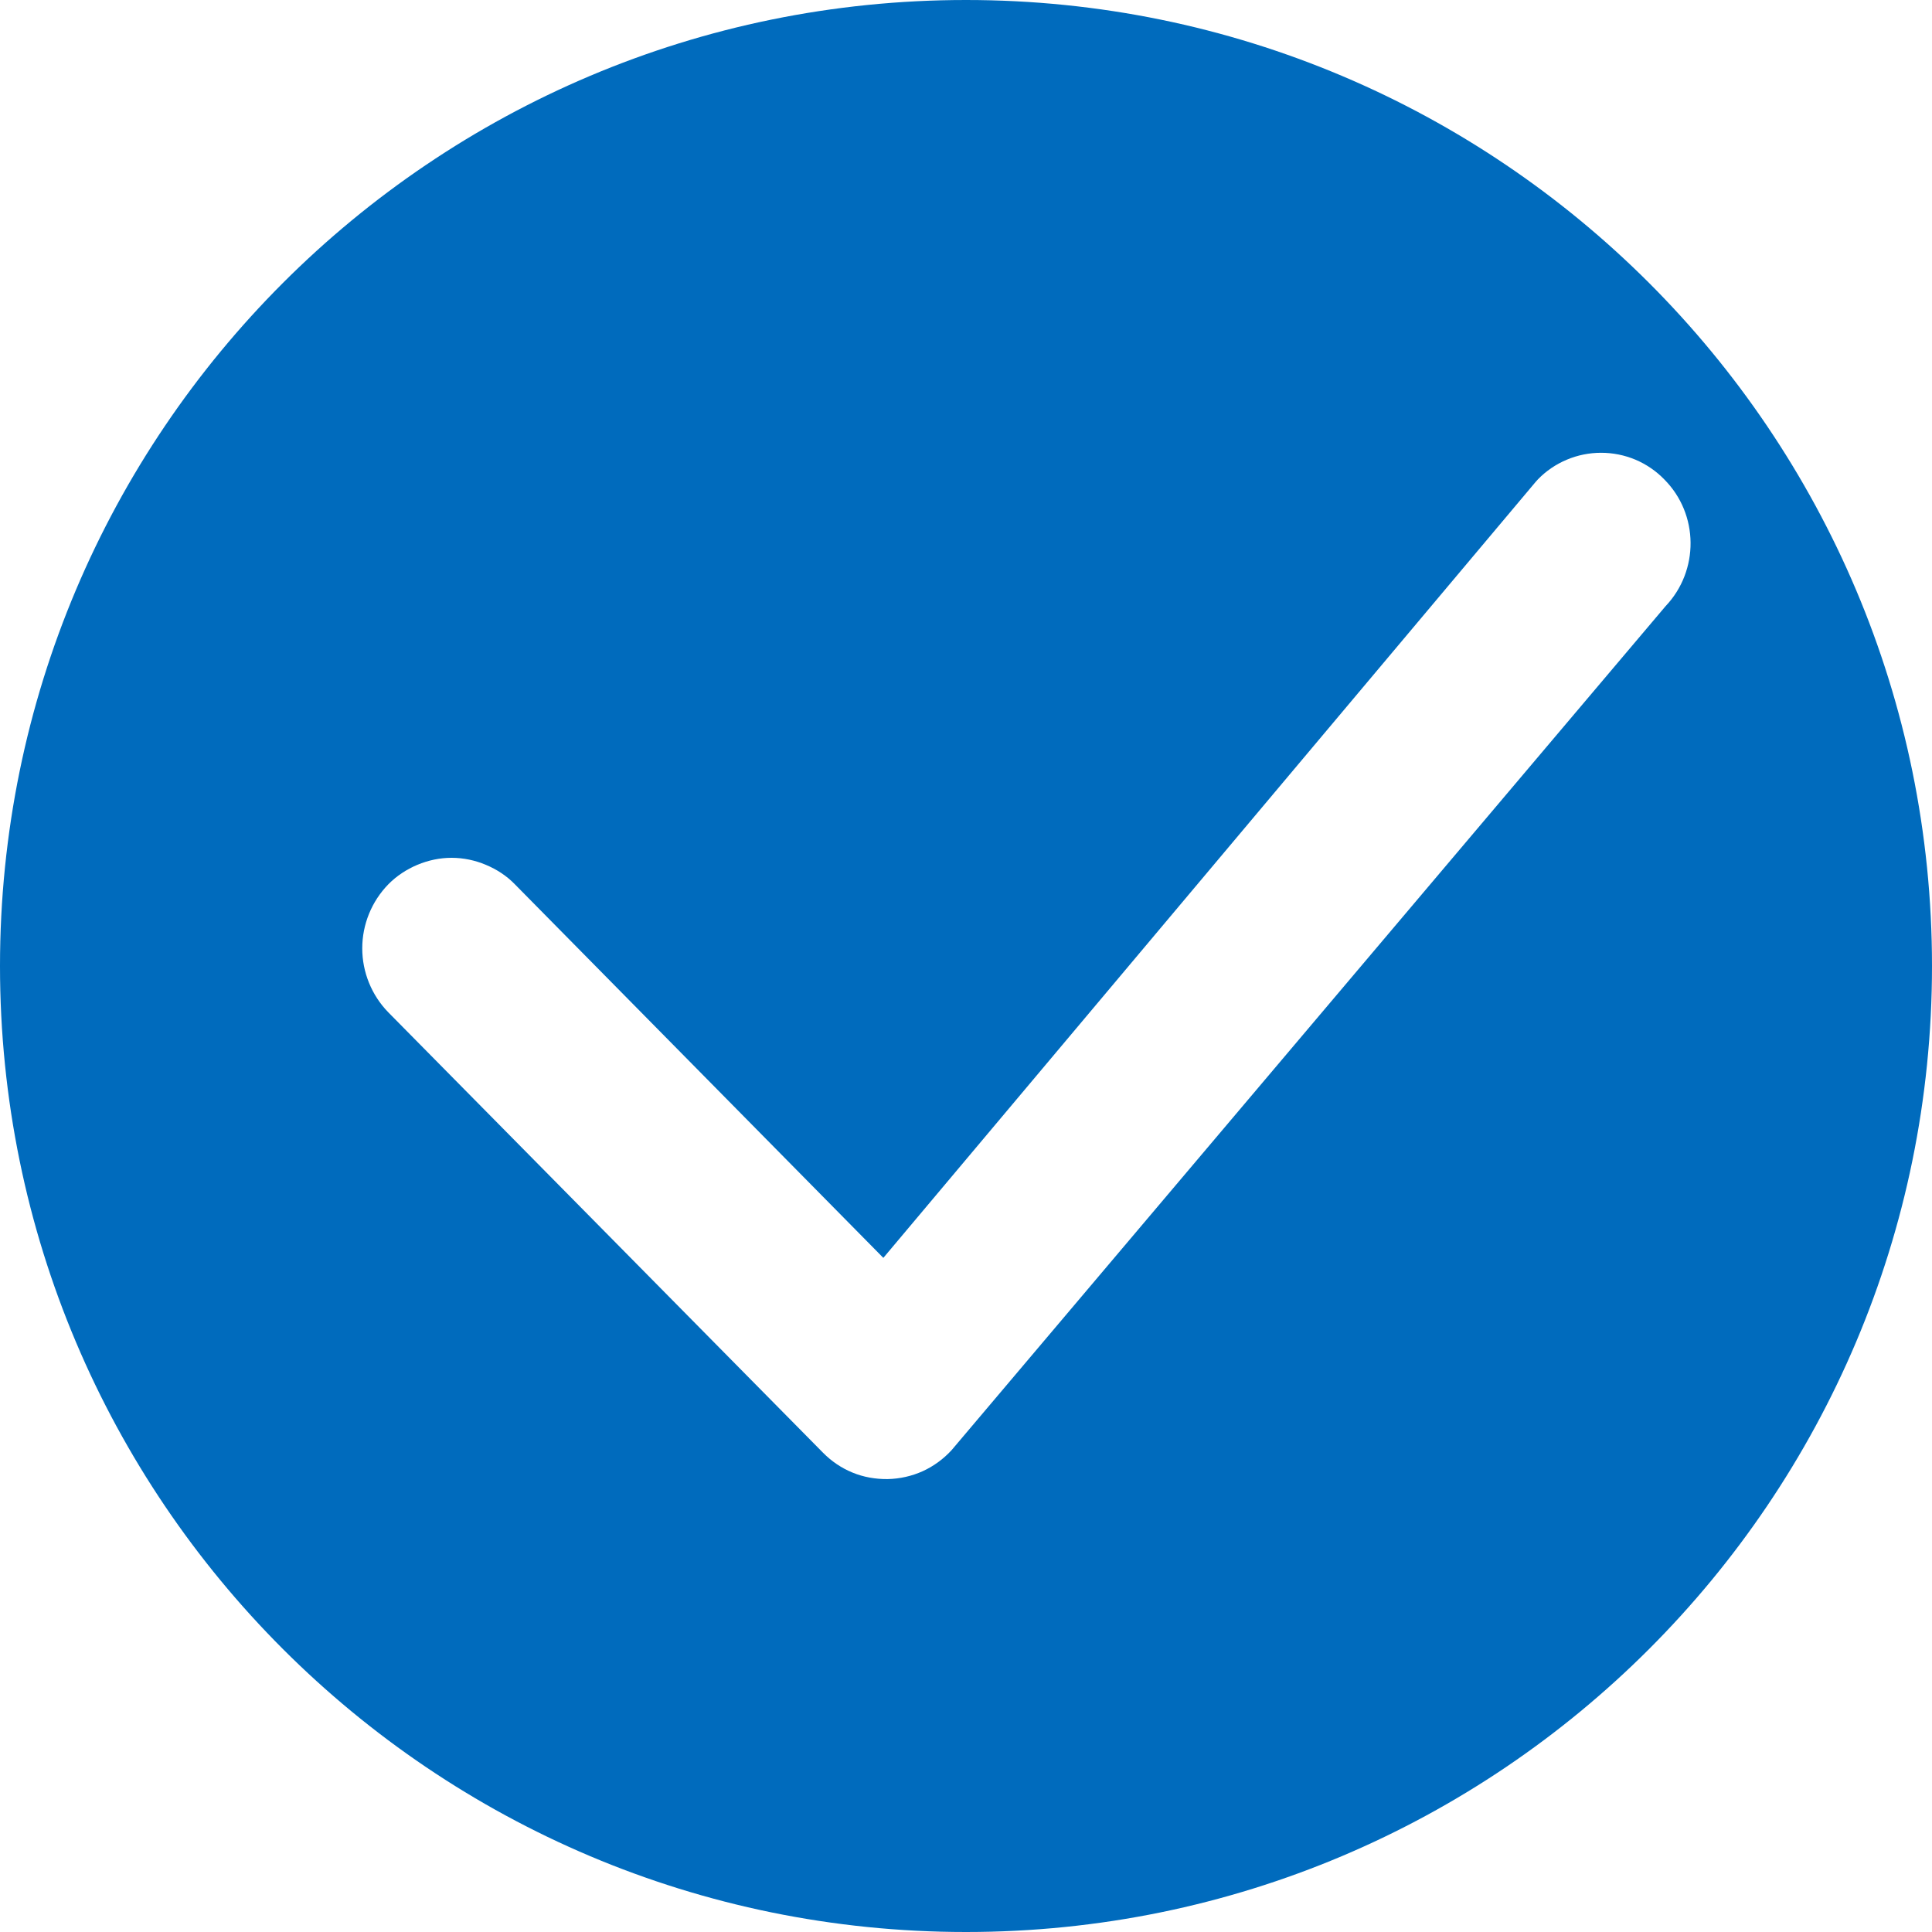
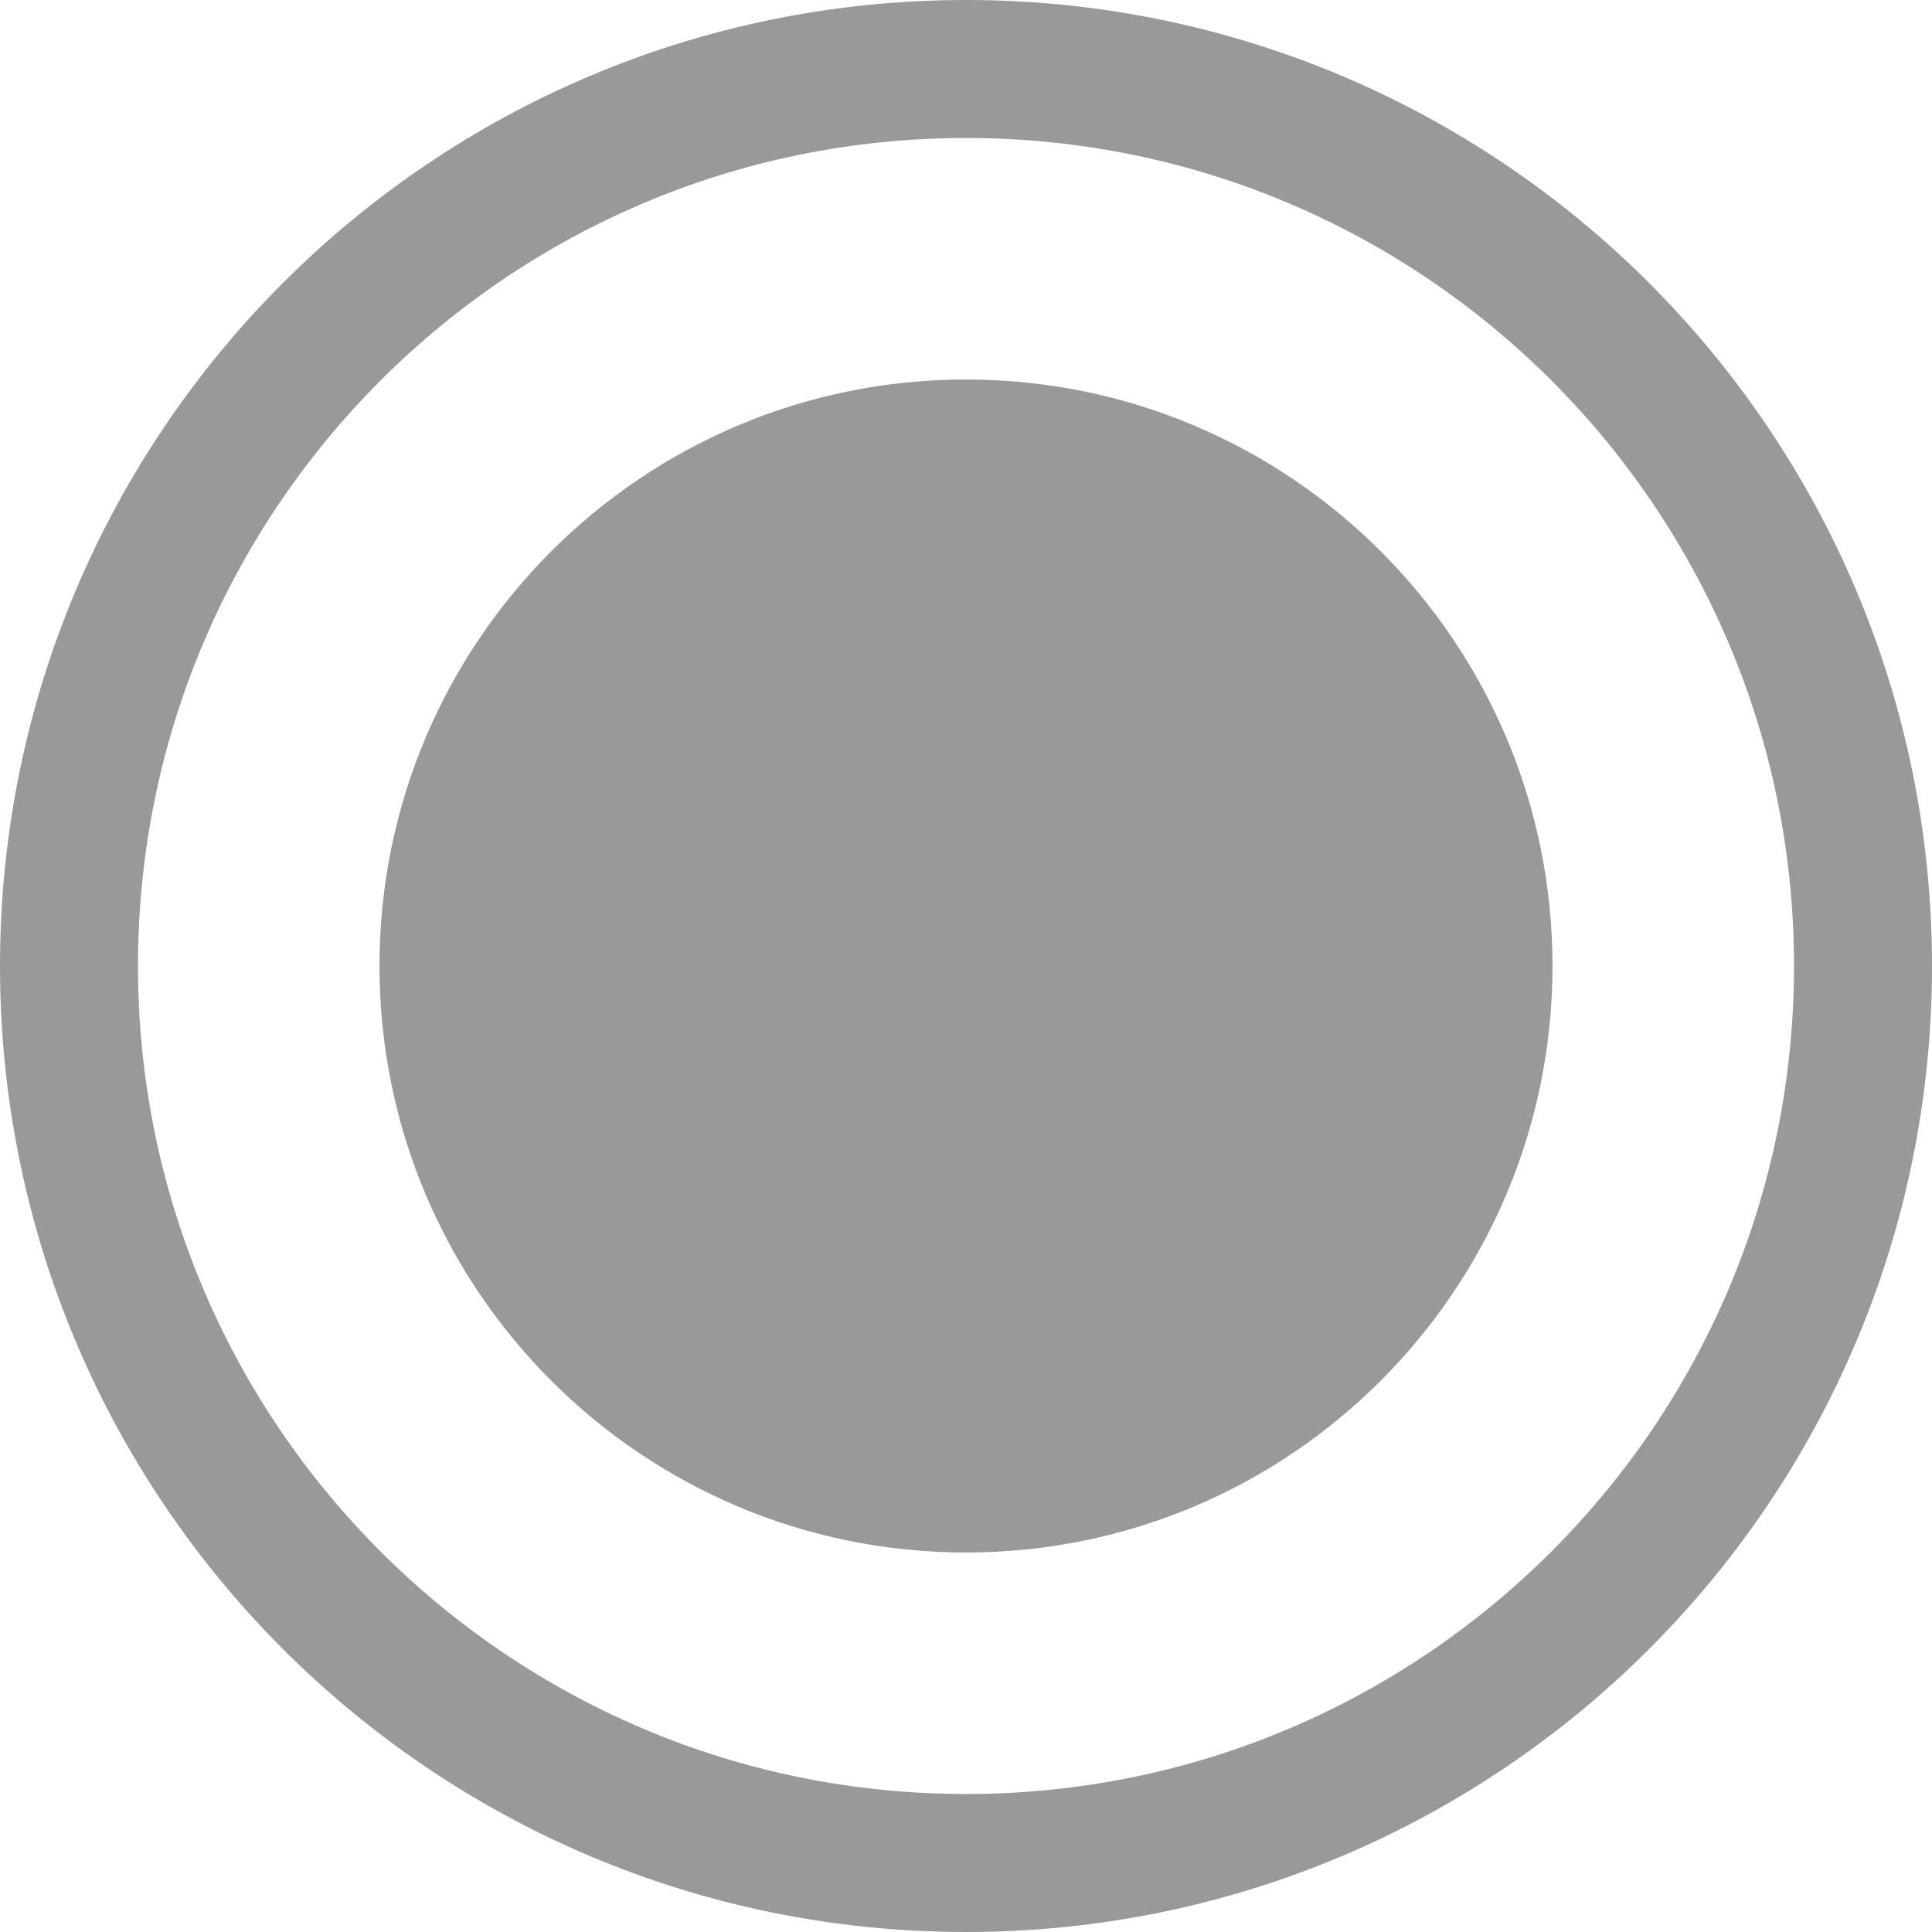
<svg xmlns="http://www.w3.org/2000/svg" width="14" height="14" viewBox="0 0 14 14" fill="none">
-   <path d="M7 0C10.866 0 14 3.134 14 7C14 10.866 10.866 14 7 14C3.134 14 0 10.866 0 7C0 3.134 3.134 0 7 0ZM11.602 3.281C11.517 3.281 11.432 3.298 11.354 3.331C11.275 3.364 11.203 3.413 11.144 3.474L11.127 3.493L6.401 9.115L3.731 6.408C3.672 6.347 3.6 6.3 3.521 6.267C3.443 6.234 3.358 6.216 3.272 6.216C3.187 6.216 3.103 6.234 3.024 6.267C2.946 6.3 2.874 6.347 2.814 6.408C2.693 6.532 2.625 6.699 2.625 6.872C2.625 7.045 2.693 7.212 2.814 7.336L5.963 10.526C6.024 10.588 6.097 10.638 6.178 10.671C6.258 10.704 6.345 10.719 6.433 10.718C6.52 10.716 6.606 10.697 6.686 10.661C6.765 10.625 6.836 10.573 6.895 10.509L12.069 4.393C12.314 4.135 12.311 3.726 12.06 3.474C12.001 3.413 11.929 3.364 11.851 3.331C11.772 3.298 11.688 3.281 11.602 3.281Z" fill="#006BBD" />
+   <circle cx="7" cy="7" r="6.5" fill="none" stroke="#999" stroke-width="1" />
+   <circle cx="7" cy="7" r="4.25" fill="#999" />
</svg>
